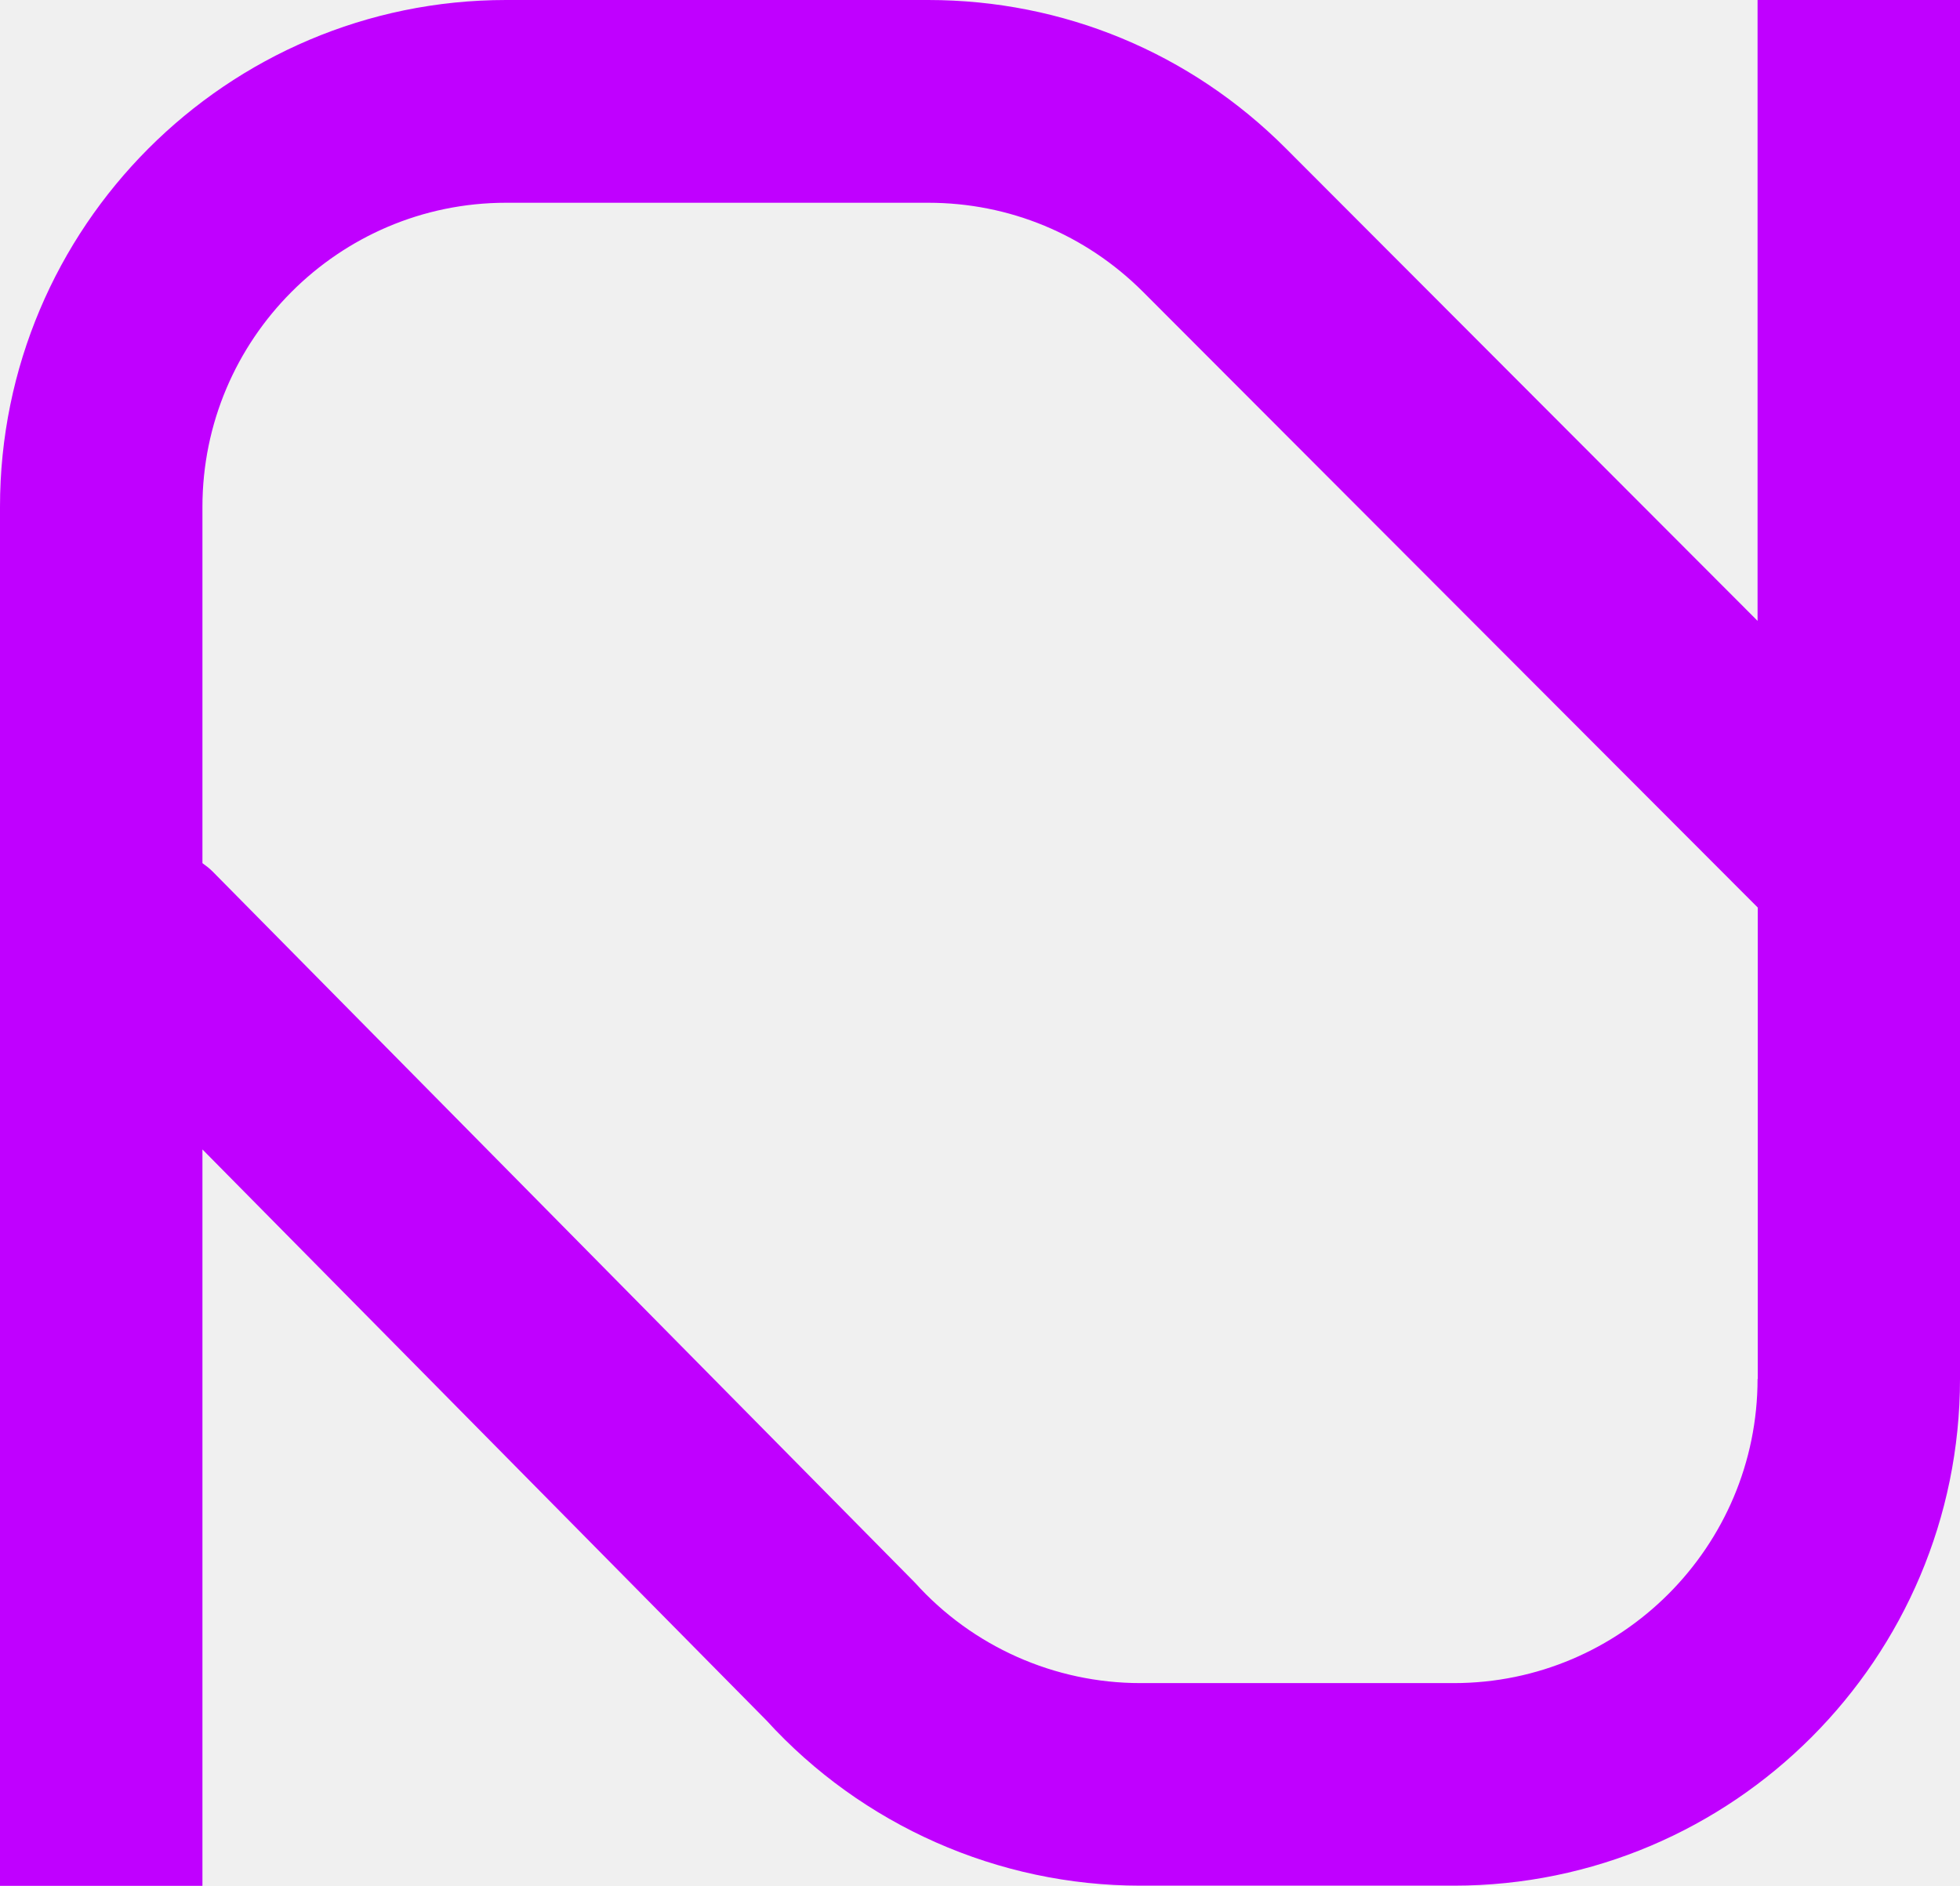
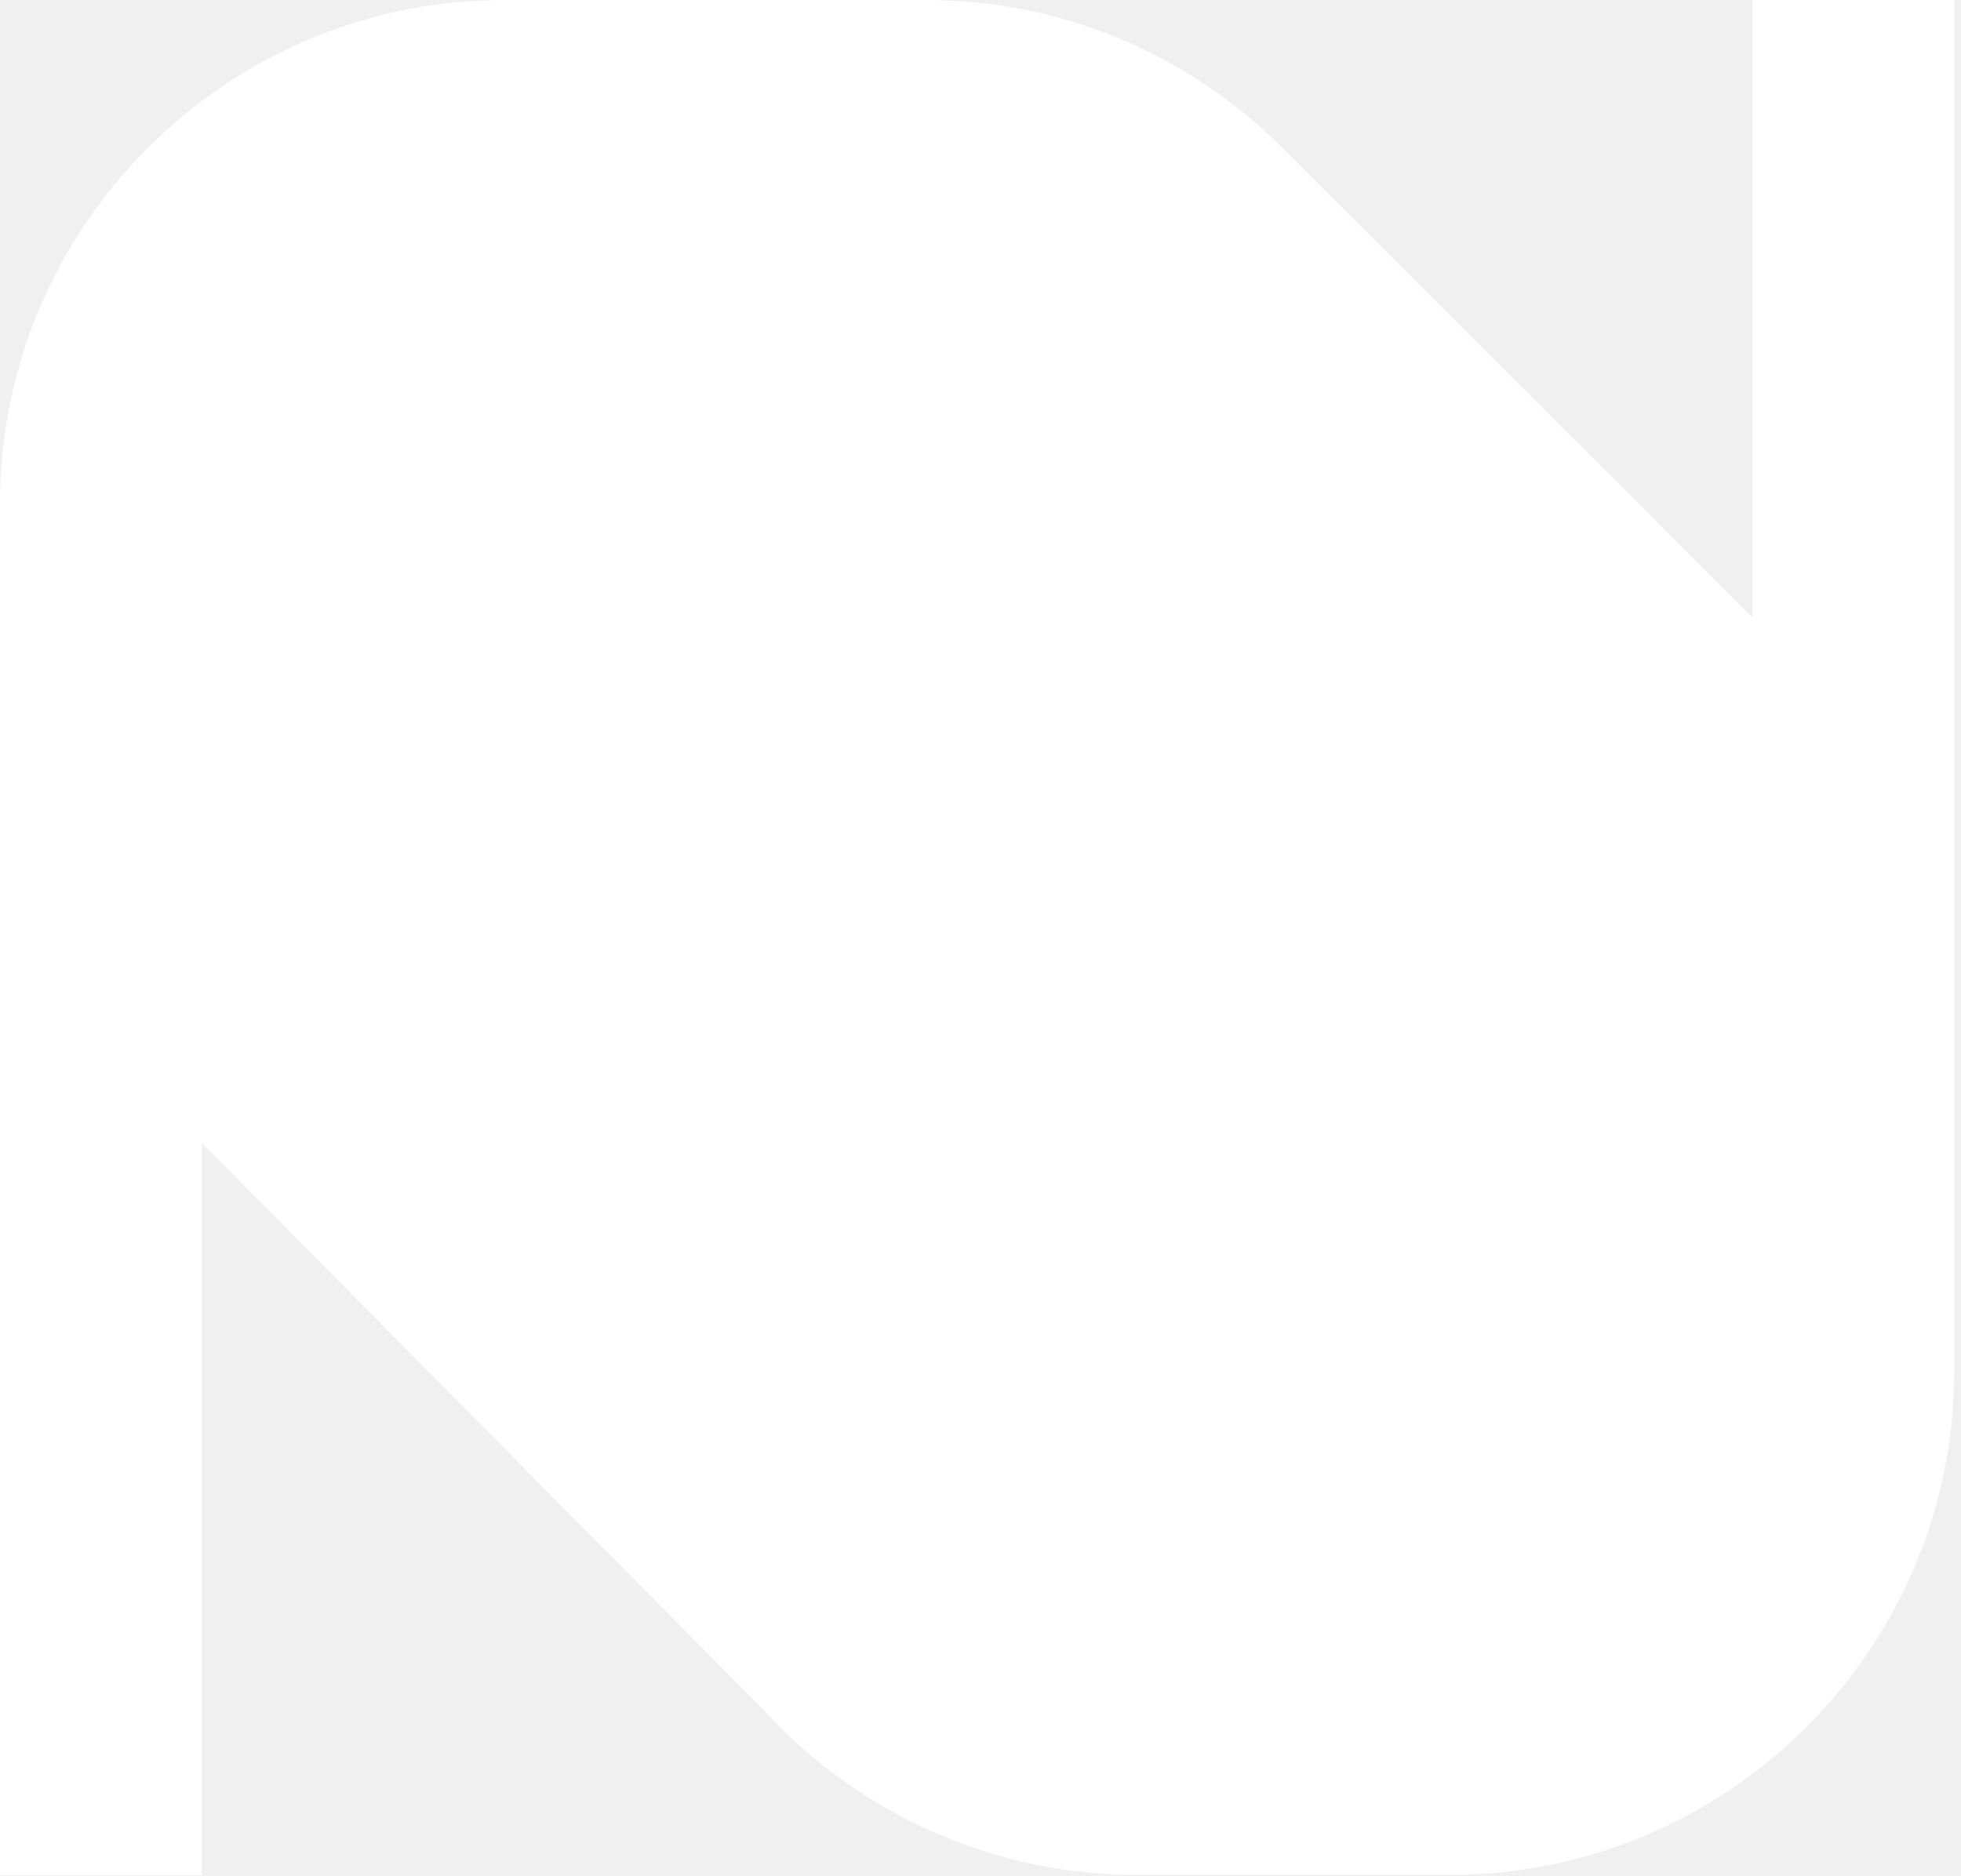
- <svg xmlns="http://www.w3.org/2000/svg" width="292" height="281" viewBox="0 0 292 281" fill="none">
-   <path d="M261.841 0V92.508L191.57 22.115C177.335 7.855 158.395 0 138.279 0H75.398C33.808 0 0 33.867 0 75.529V281H30.159V171.271L114.182 256.347C128.447 271.997 148.714 280.97 169.886 280.97H216.602C258.192 280.97 292 247.102 292 205.44V0H261.841ZM261.841 205.47C261.841 230.456 241.544 250.788 216.602 250.788H169.886C157.099 250.788 144.884 245.35 136.319 235.833L31.697 129.881C31.215 129.397 30.702 129.004 30.159 128.612V75.529C30.159 50.544 50.456 30.212 75.398 30.212H138.279C150.373 30.212 161.713 34.925 170.278 43.475L261.871 135.228V205.47H261.841Z" fill="#C000FF" />
+ <svg xmlns="http://www.w3.org/2000/svg" width="161" height="154" viewBox="0 0 161 154" fill="none">
+   <path d="M143.874 0V50.689L105.262 12.118C97.44 4.304 87.034 0 75.964 0H41.412C18.577 0 0 18.557 0 41.386V153.972H16.572V93.847L62.74 140.464C70.578 149.039 81.714 153.955 93.347 153.955H119.017C141.869 153.955 160.445 135.398 160.445 112.57V0H143.874Z" fill="white" />
</svg>
